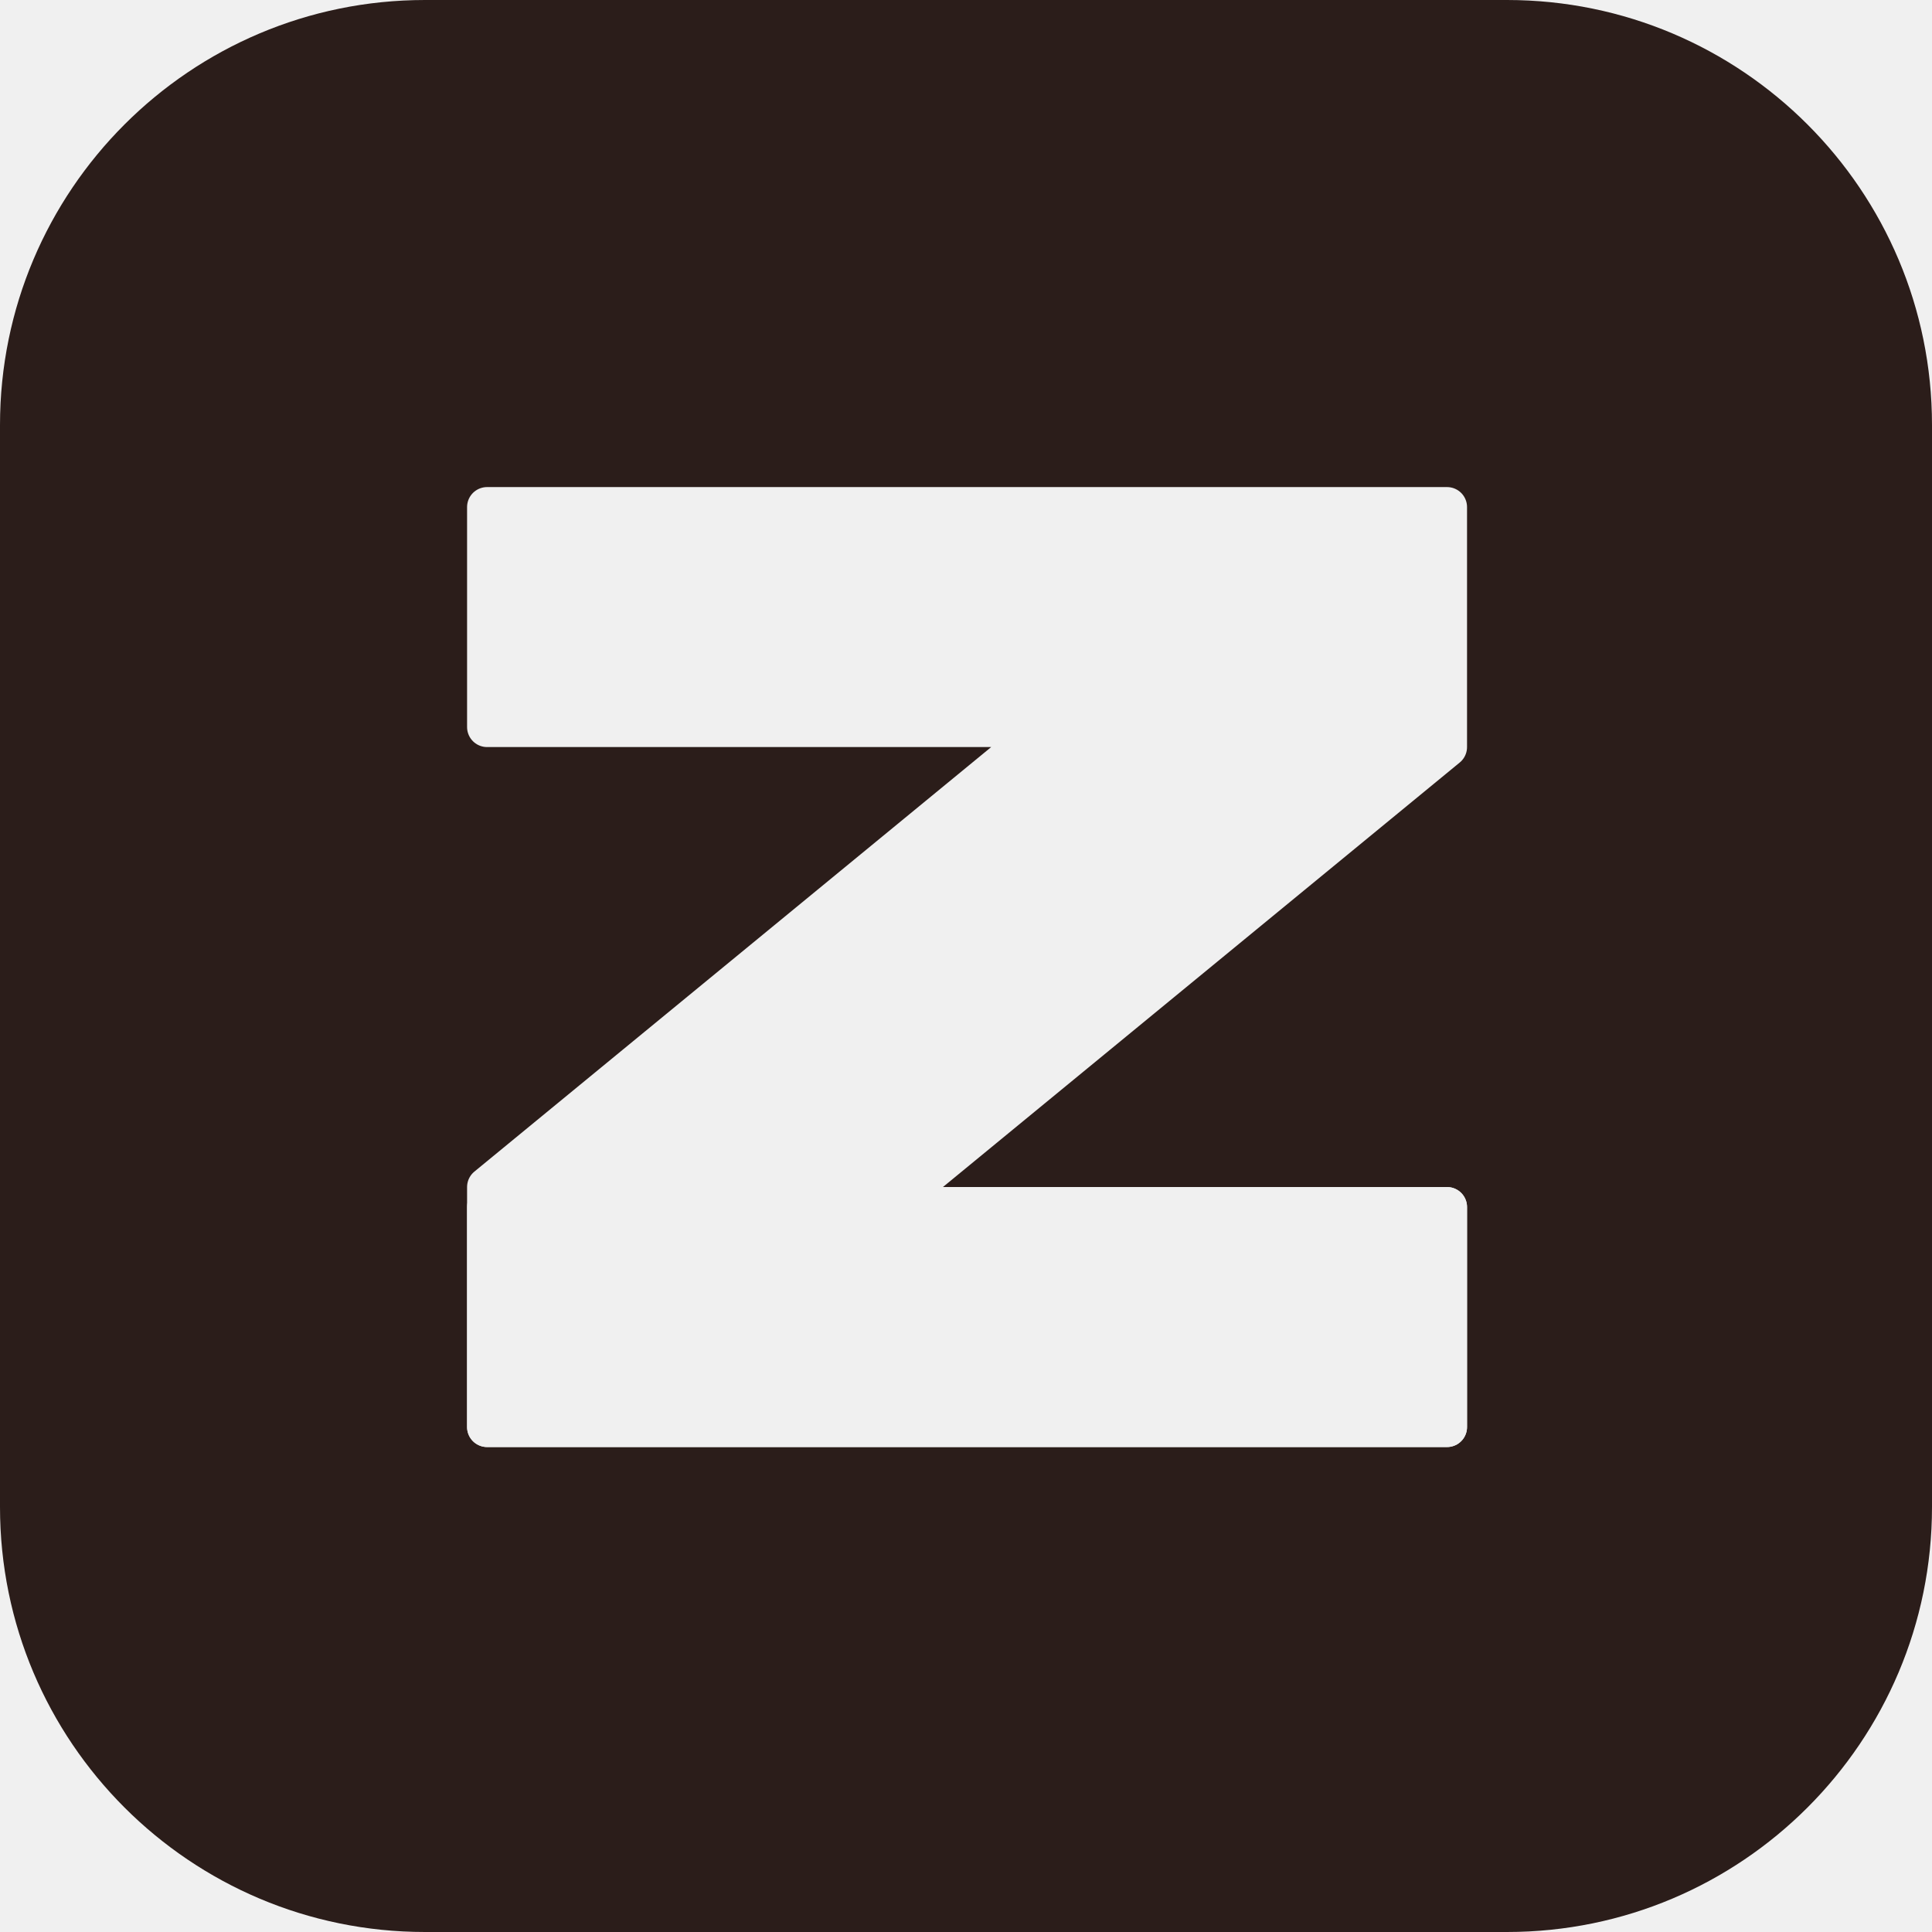
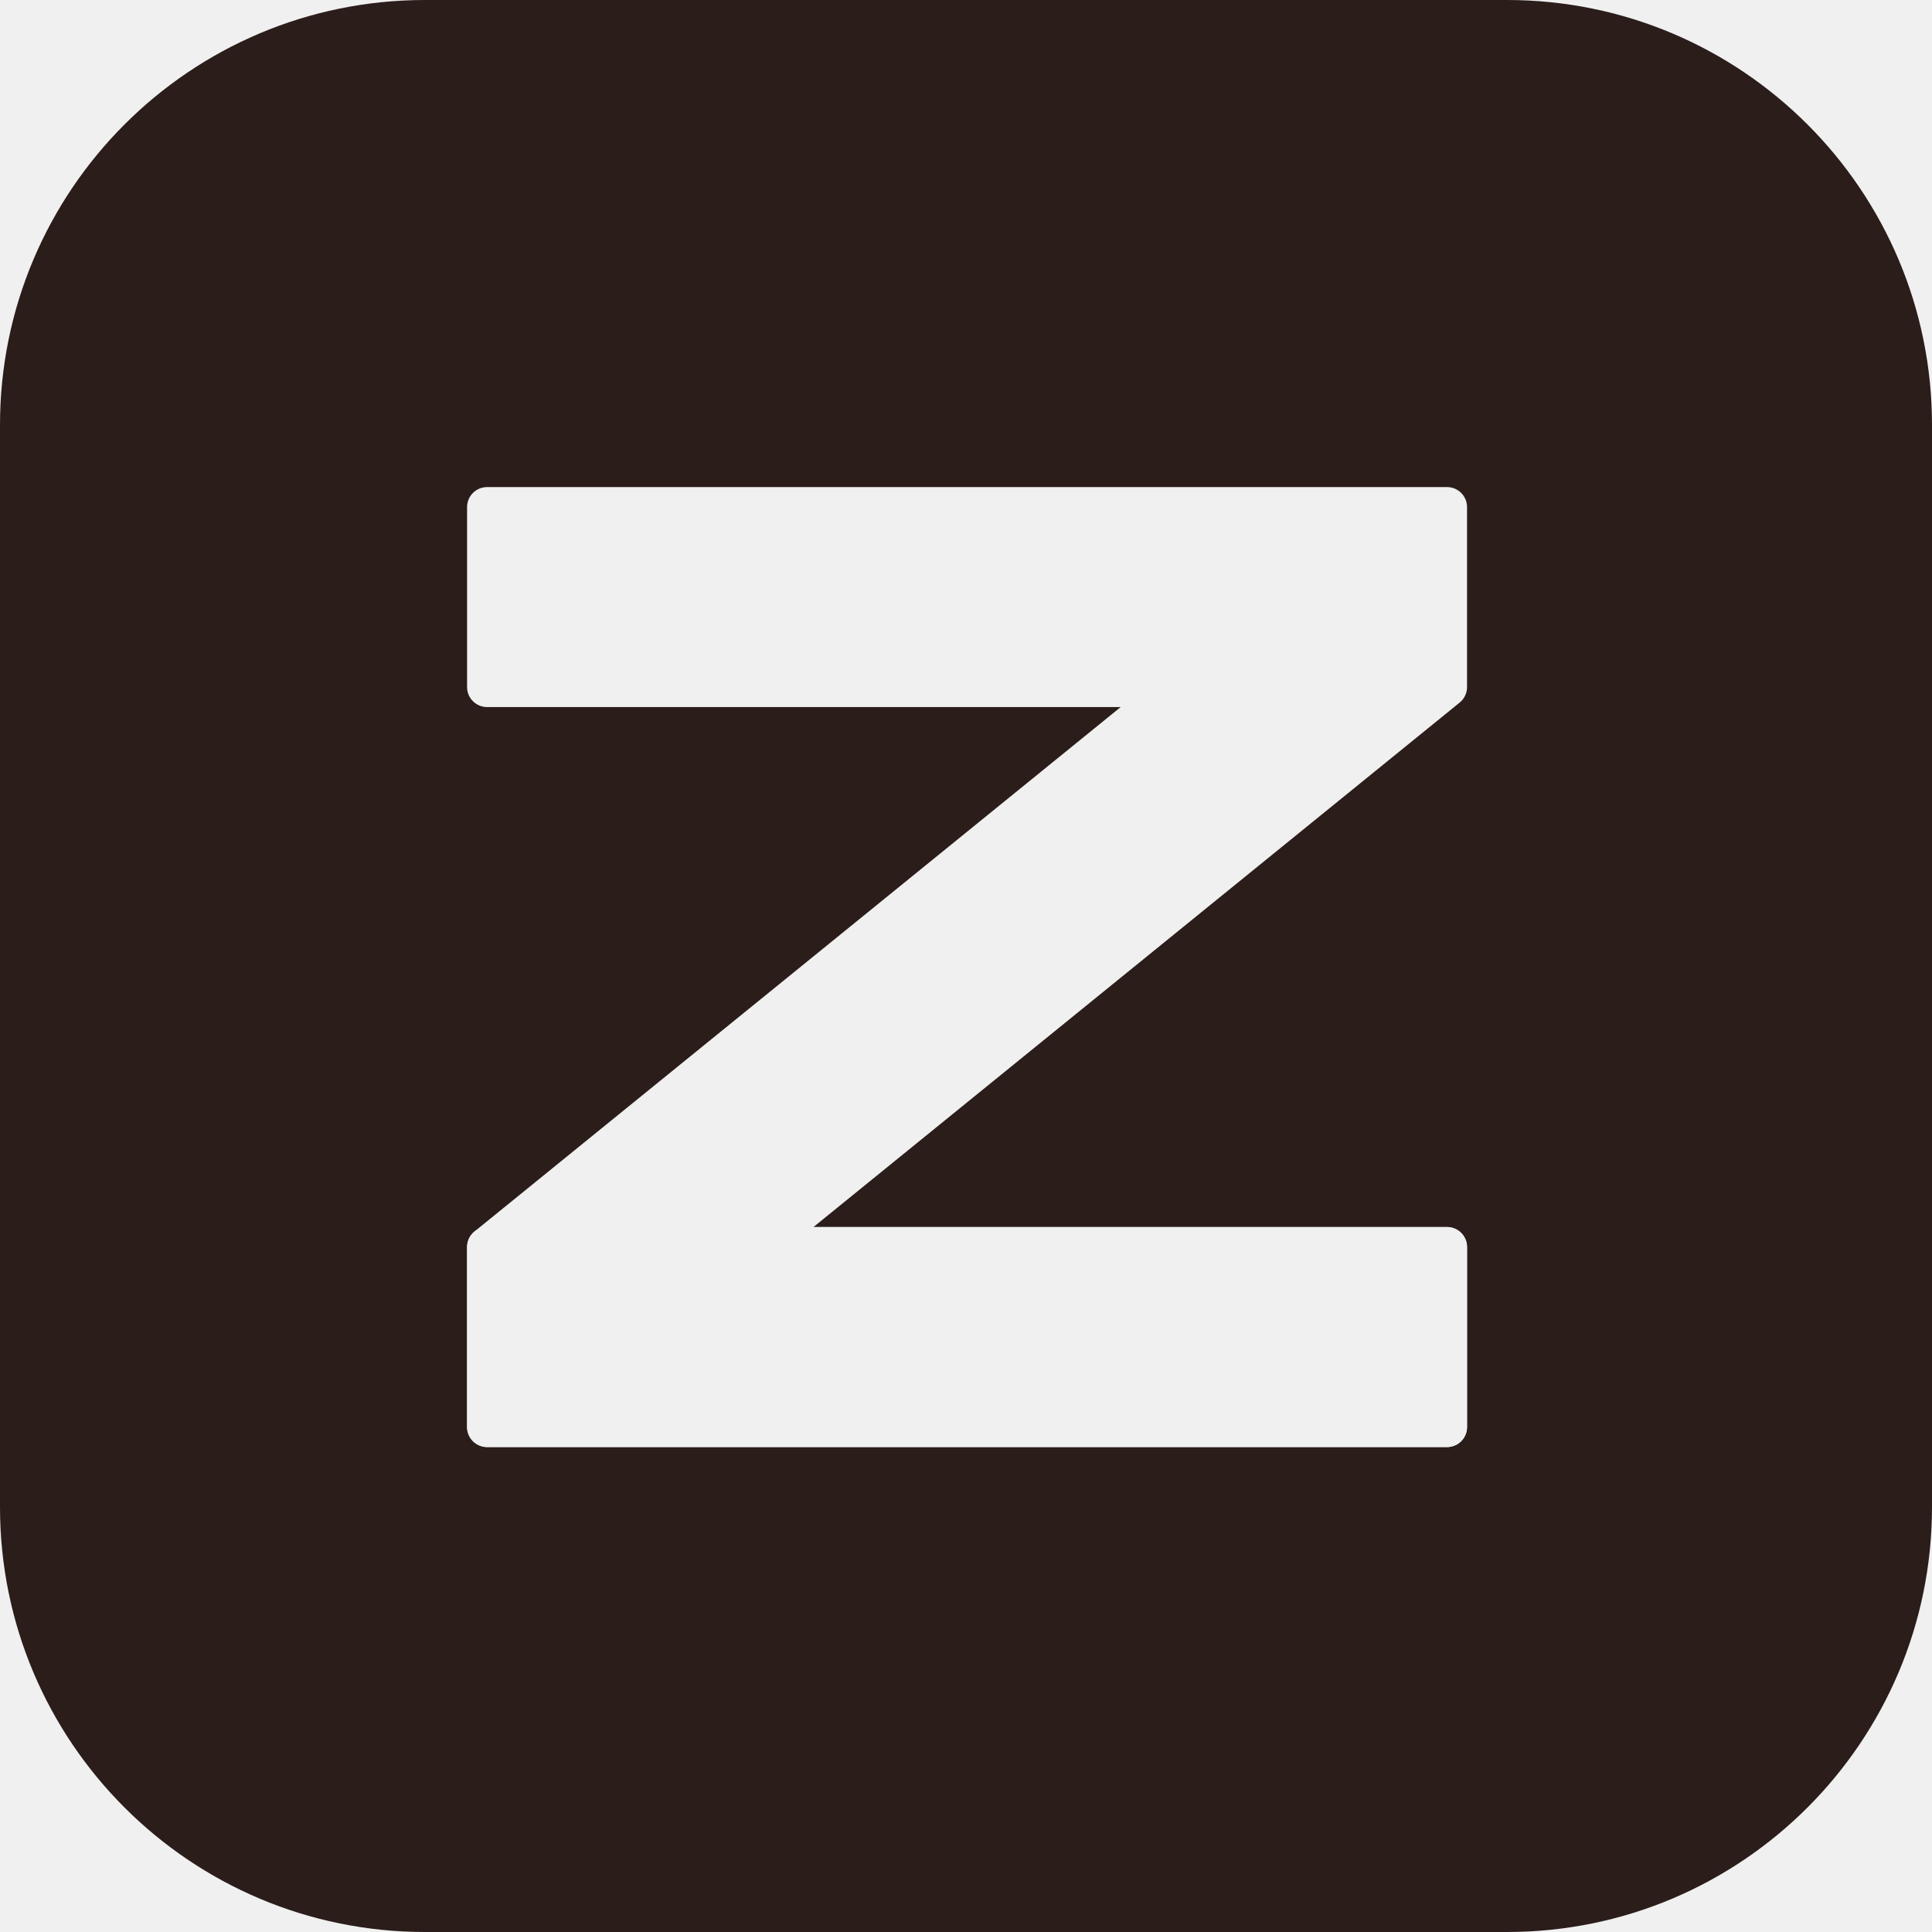
<svg xmlns="http://www.w3.org/2000/svg" viewBox="0 0 512 512" width="512" height="512" role="img" aria-label="ZIO Prelude symbol">
  <defs>
    <mask id="z" maskUnits="userSpaceOnUse" x="0" y="0" width="512" height="512">
      <rect width="512" height="512" fill="#fff" />
      <g transform="translate(97.28 97.28) scale(2.65)">
-         <polygon points="12,14 108,14 108,38 52,84 108,84 108,106 12,106 12,82 68,36 12,36" fill="#000" stroke="#000" stroke-width="4" stroke-linejoin="round" />
-         <rect x="12" y="84" width="96" height="22" fill="#000" stroke="#000" stroke-width="4" stroke-linejoin="round" />
+         <polygon points="12,14 108,14 108,32 39,88 108,88 108,106 12,106 12,88 81,32 12,32" fill="#000" stroke="#000" stroke-width="4" stroke-linejoin="round" />
+         <rect x="12" y="88" width="96" height="18" fill="#000" stroke="#000" stroke-width="4" stroke-linejoin="round" />
      </g>
    </mask>
  </defs>
  <rect width="512" height="512" rx="112.64" fill="#2B1D1A" mask="url(#z)" />
</svg>
